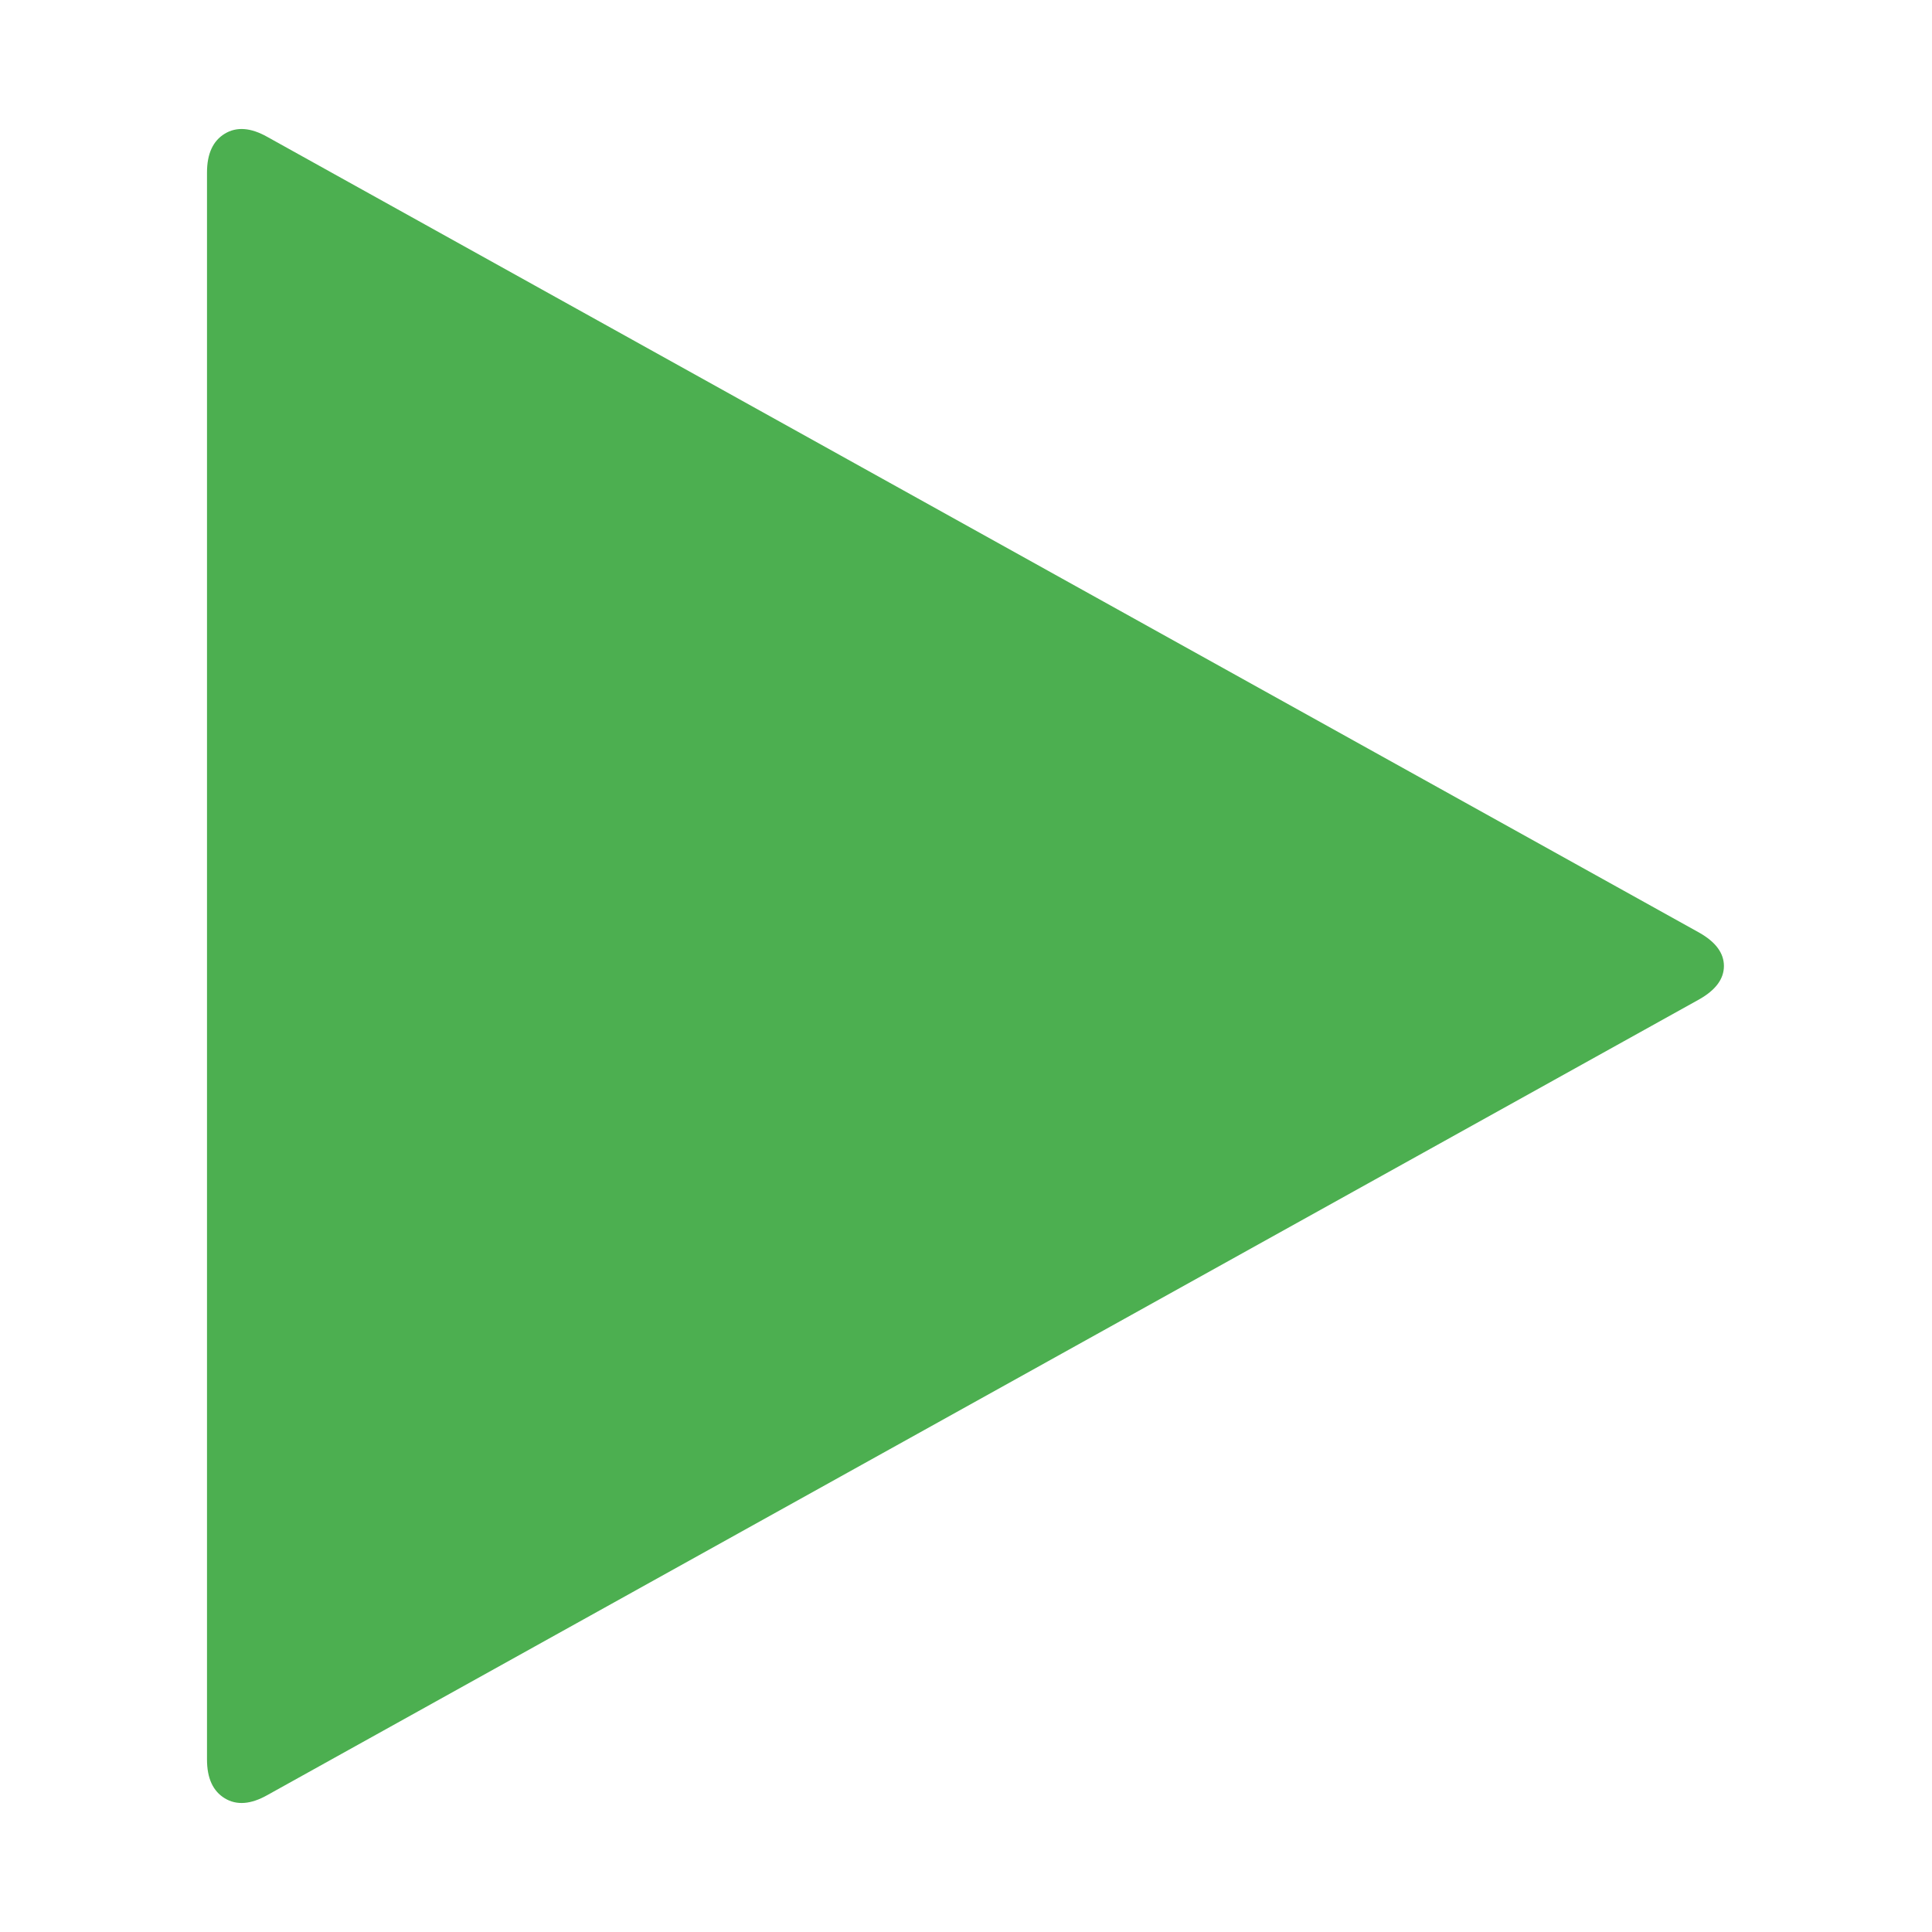
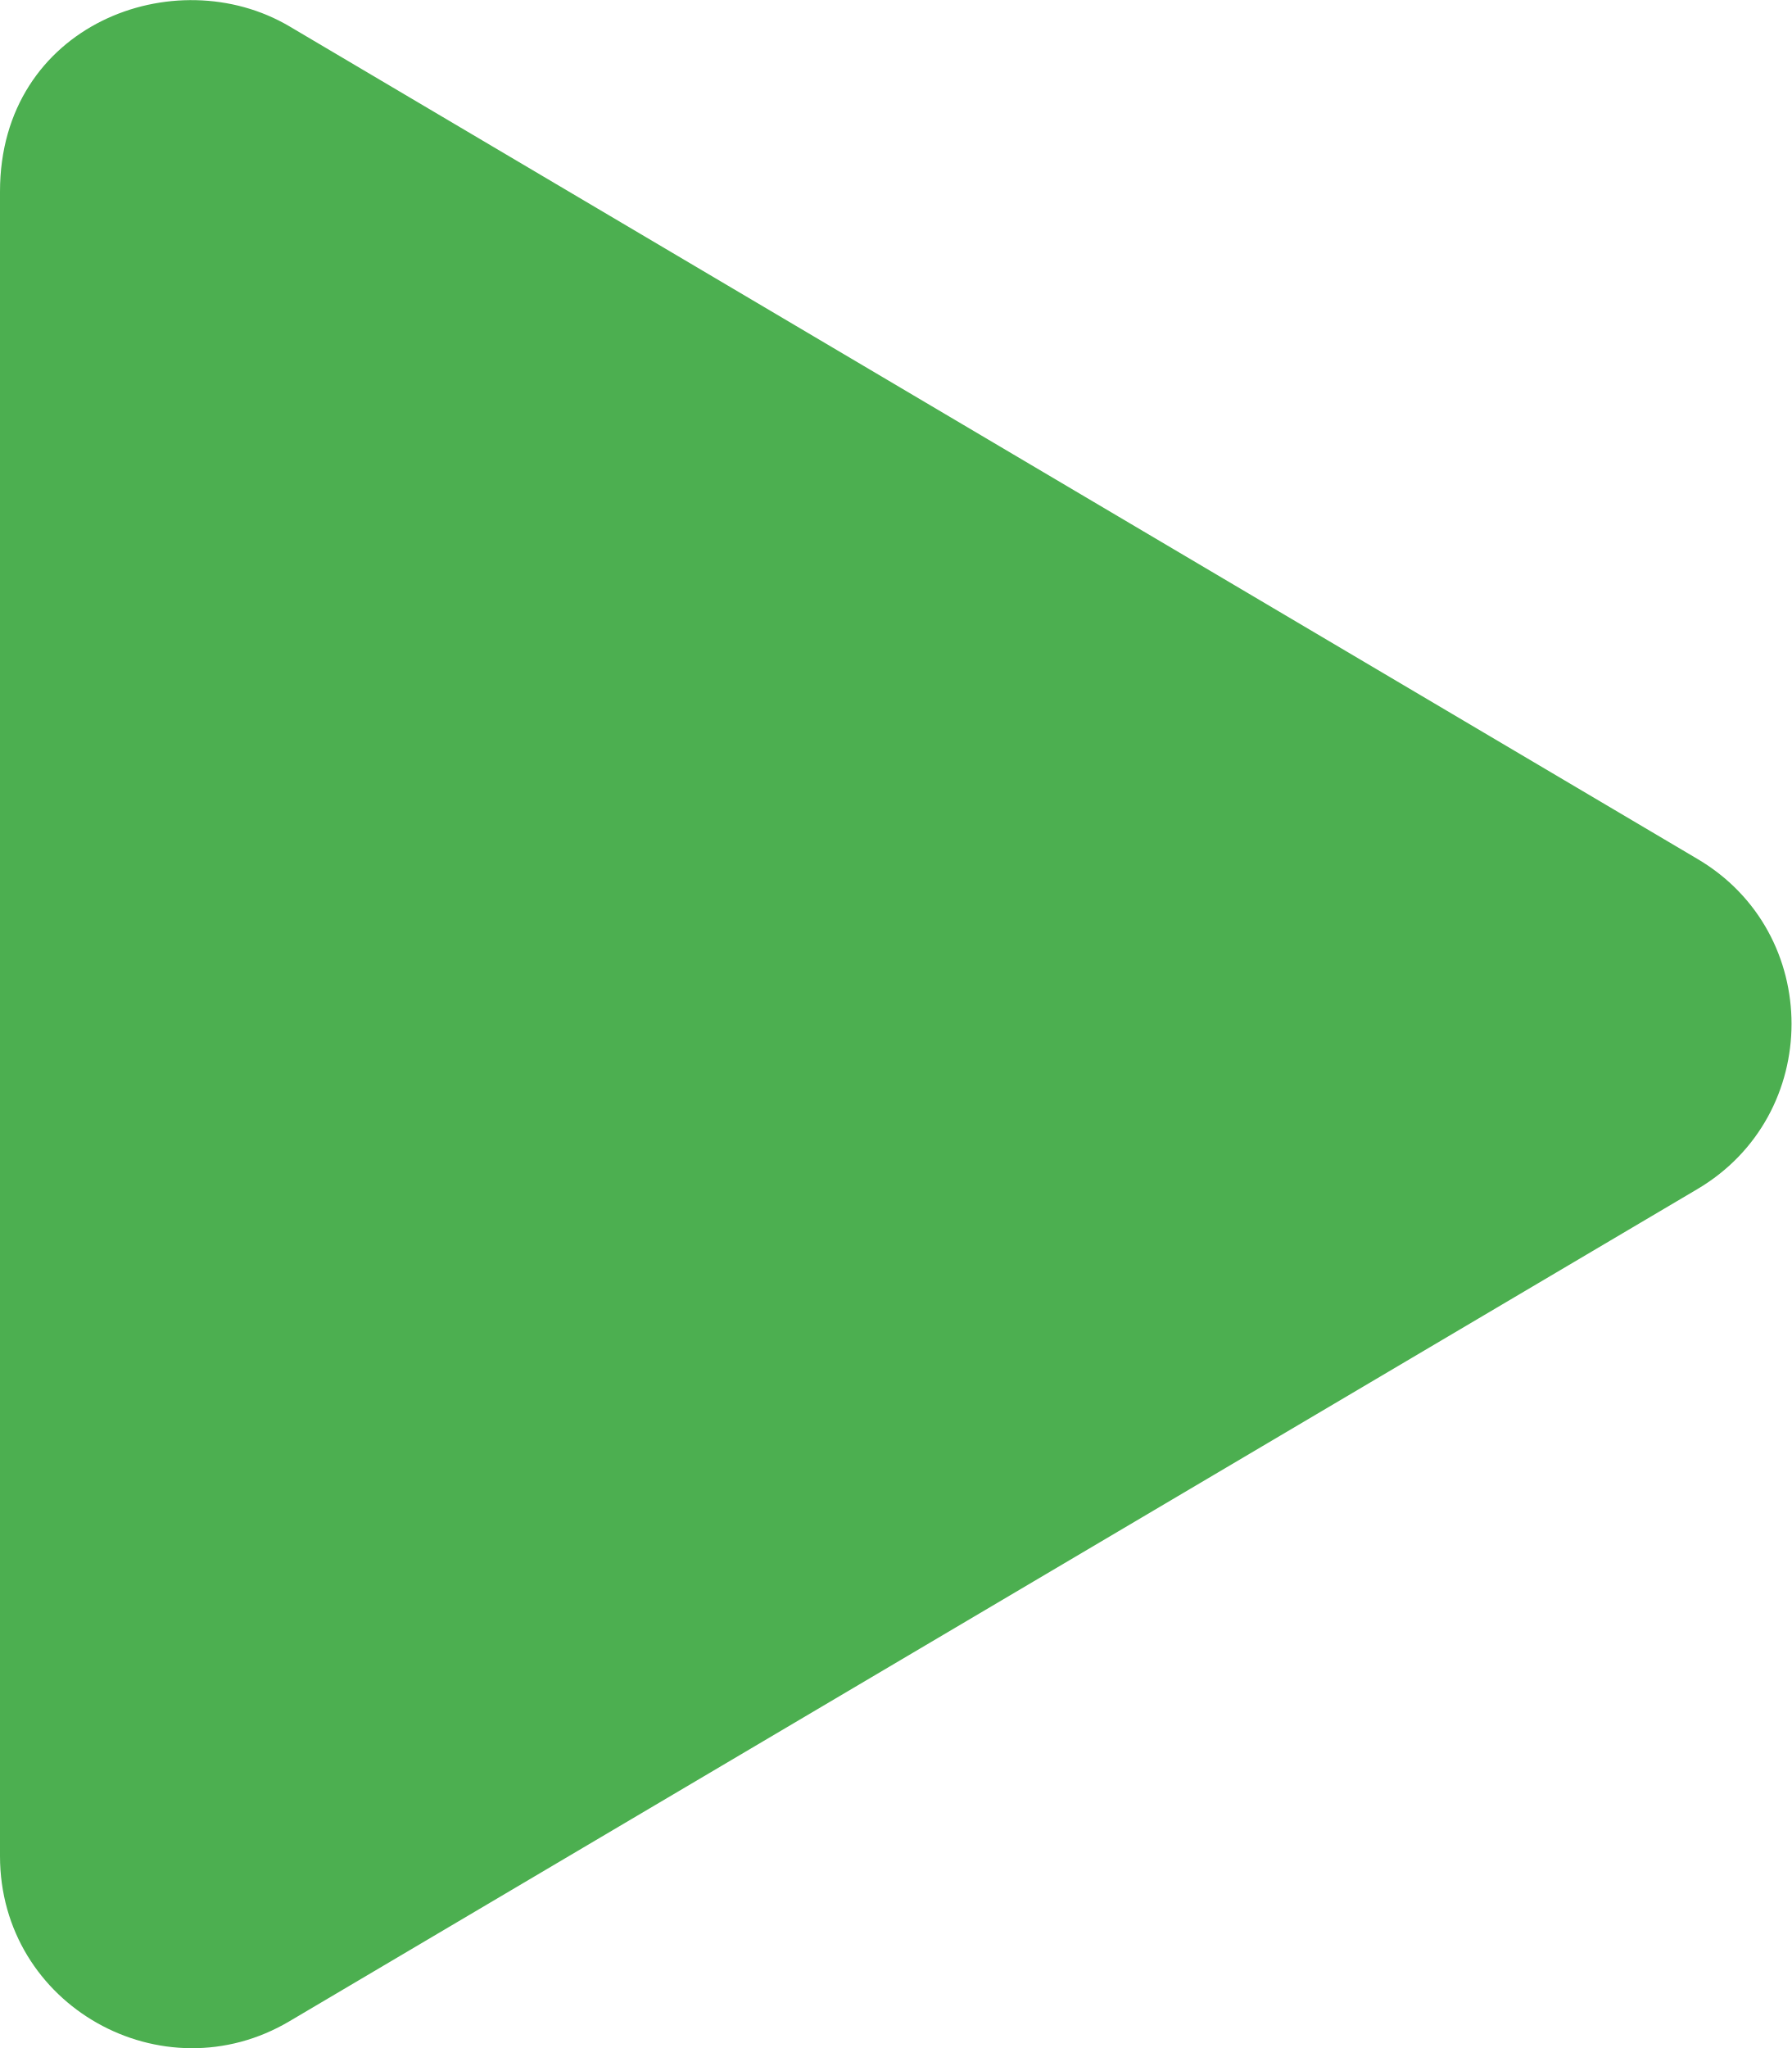
- <svg xmlns="http://www.w3.org/2000/svg" width="1792" height="1792" viewBox="0 0 1792 1792">
-   <path style="fill:#4caf50" d="M1576 927l-1328 738q-23 13-39.5 3t-16.5-36v-1472q0-26 16.5-36t39.5 3l1328 738q23 13 23 31t-23 31z" />
+ <svg xmlns="http://www.w3.org/2000/svg" viewBox="0 0 448 512">
+   <path style="fill:#4caf50" d="M424.4 214.7L72.4 6.6C43.8-10.3 0 6.1 0 47.9V464c0 37.5 40.7 60.1 72.4 41.3l352-208c31.4-18.5 31.5-64.1 0-82.6z" />
</svg>
